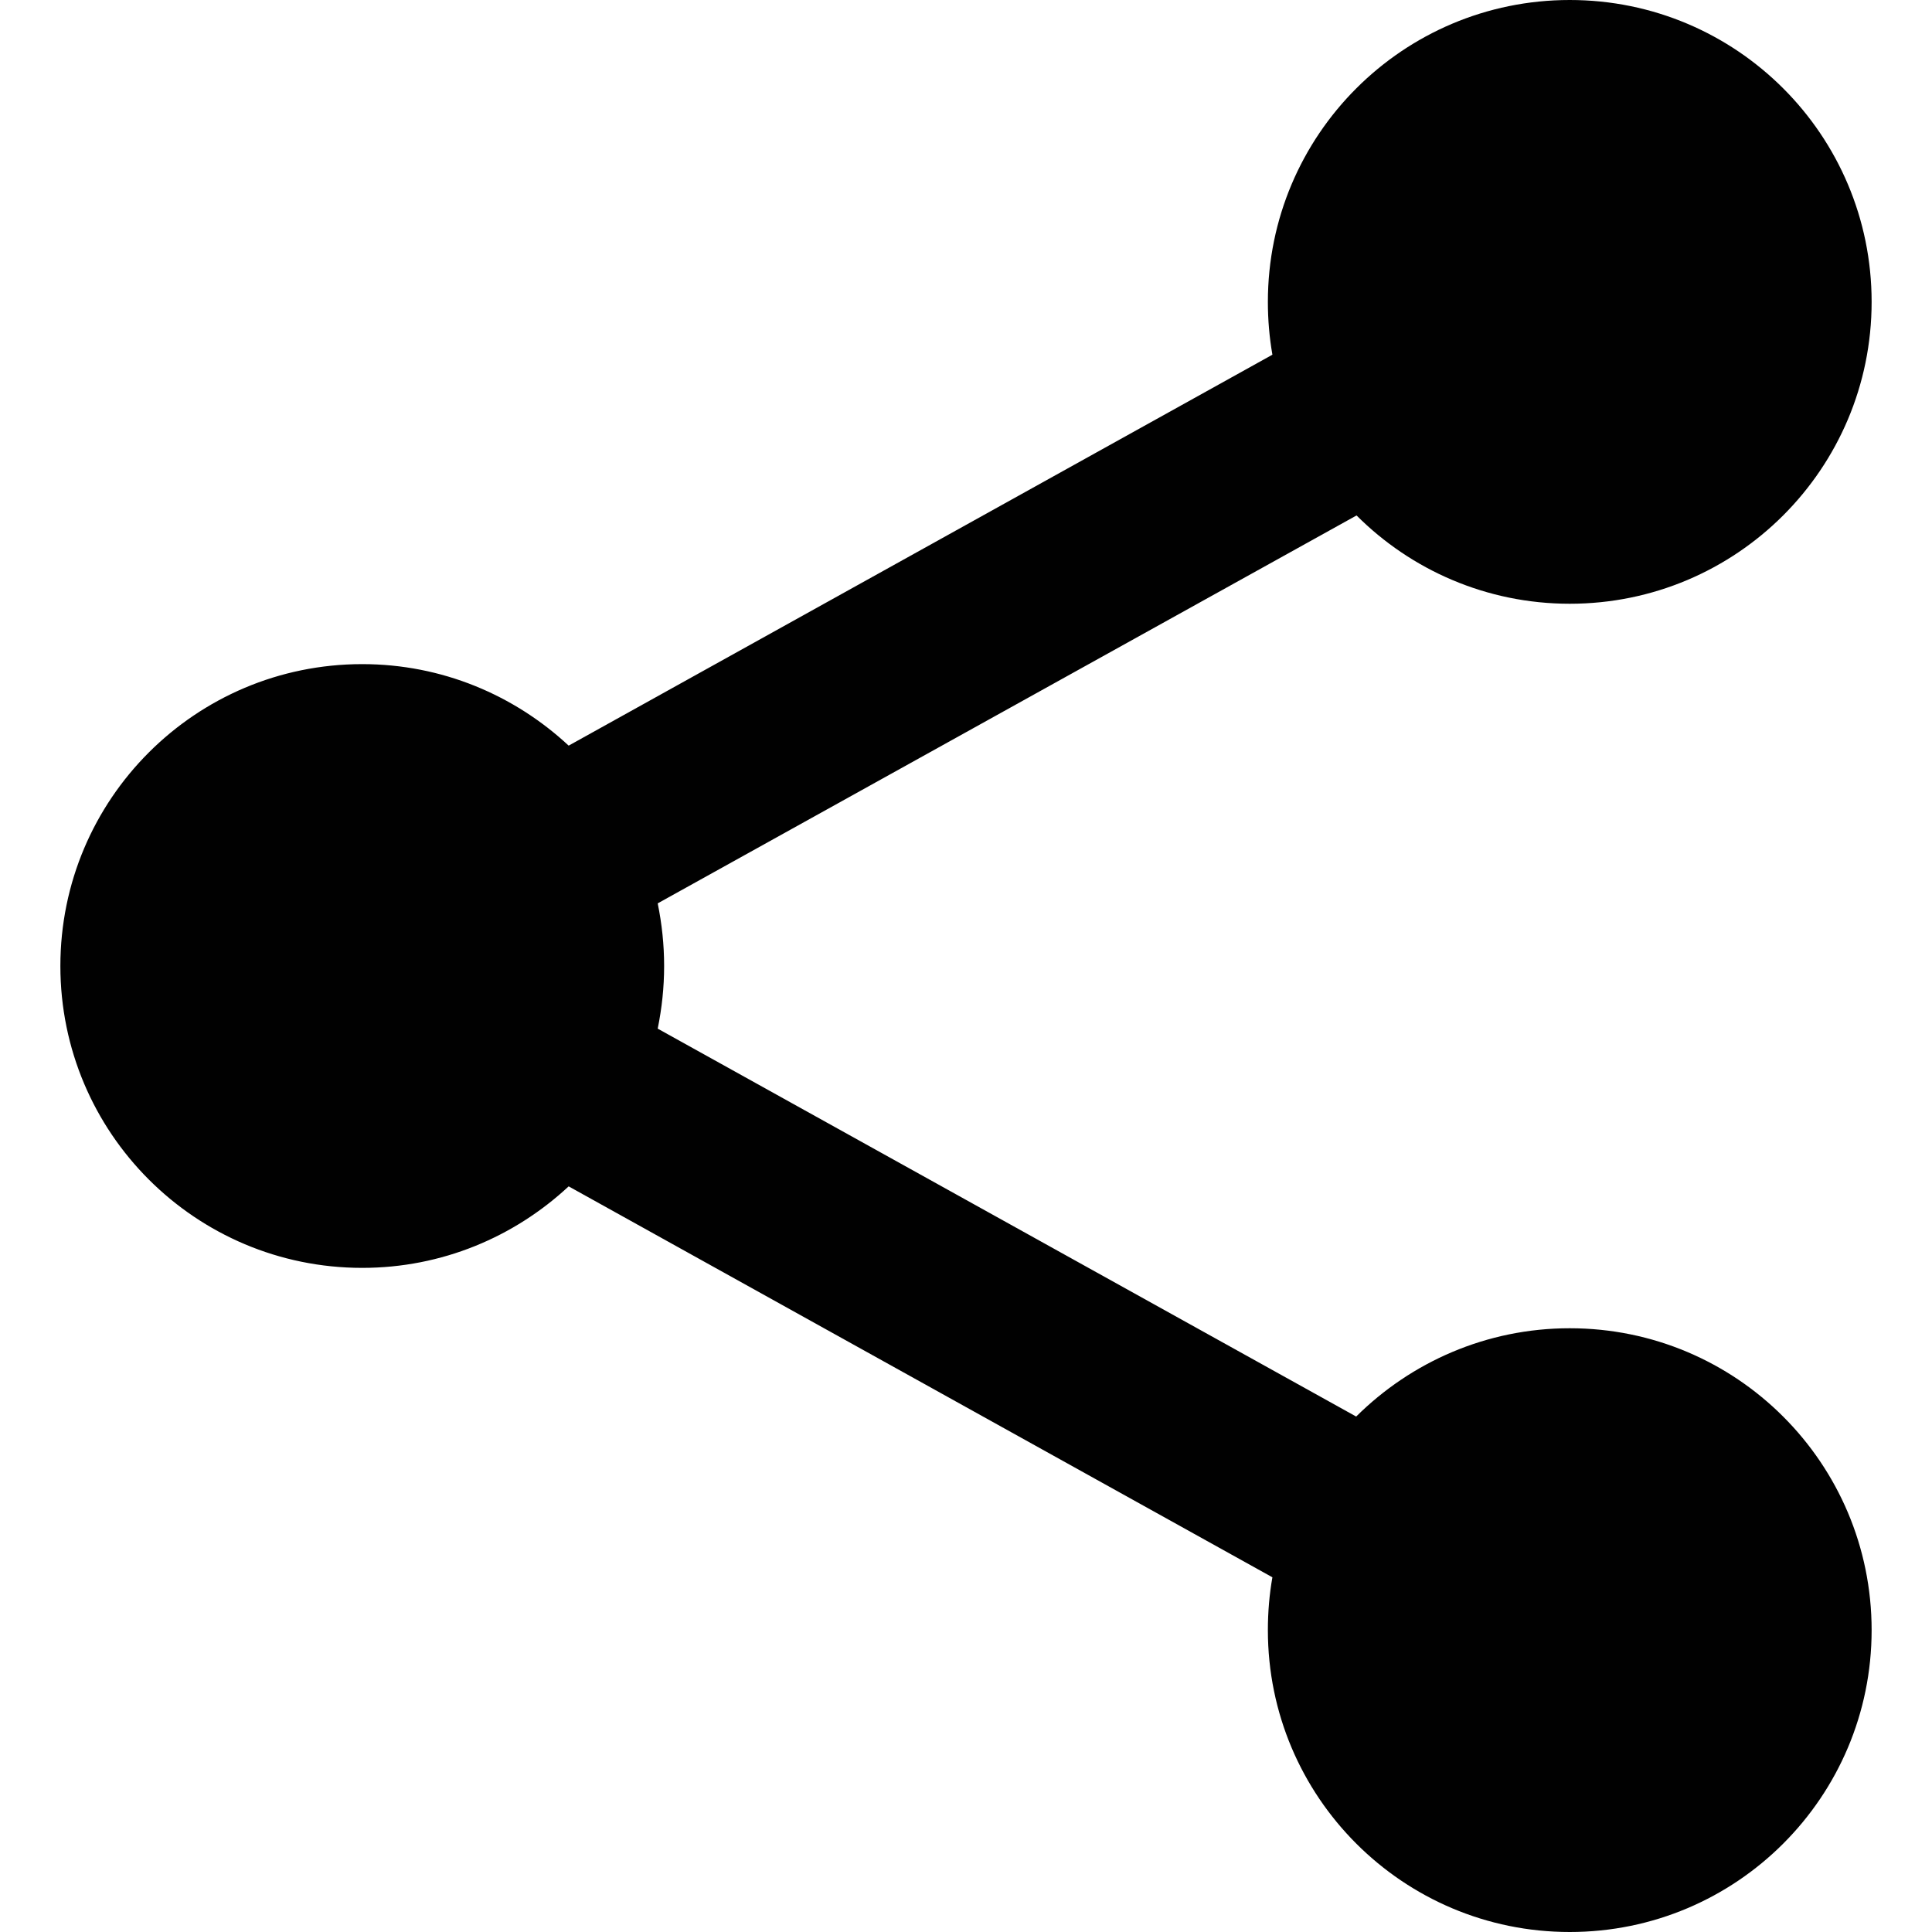
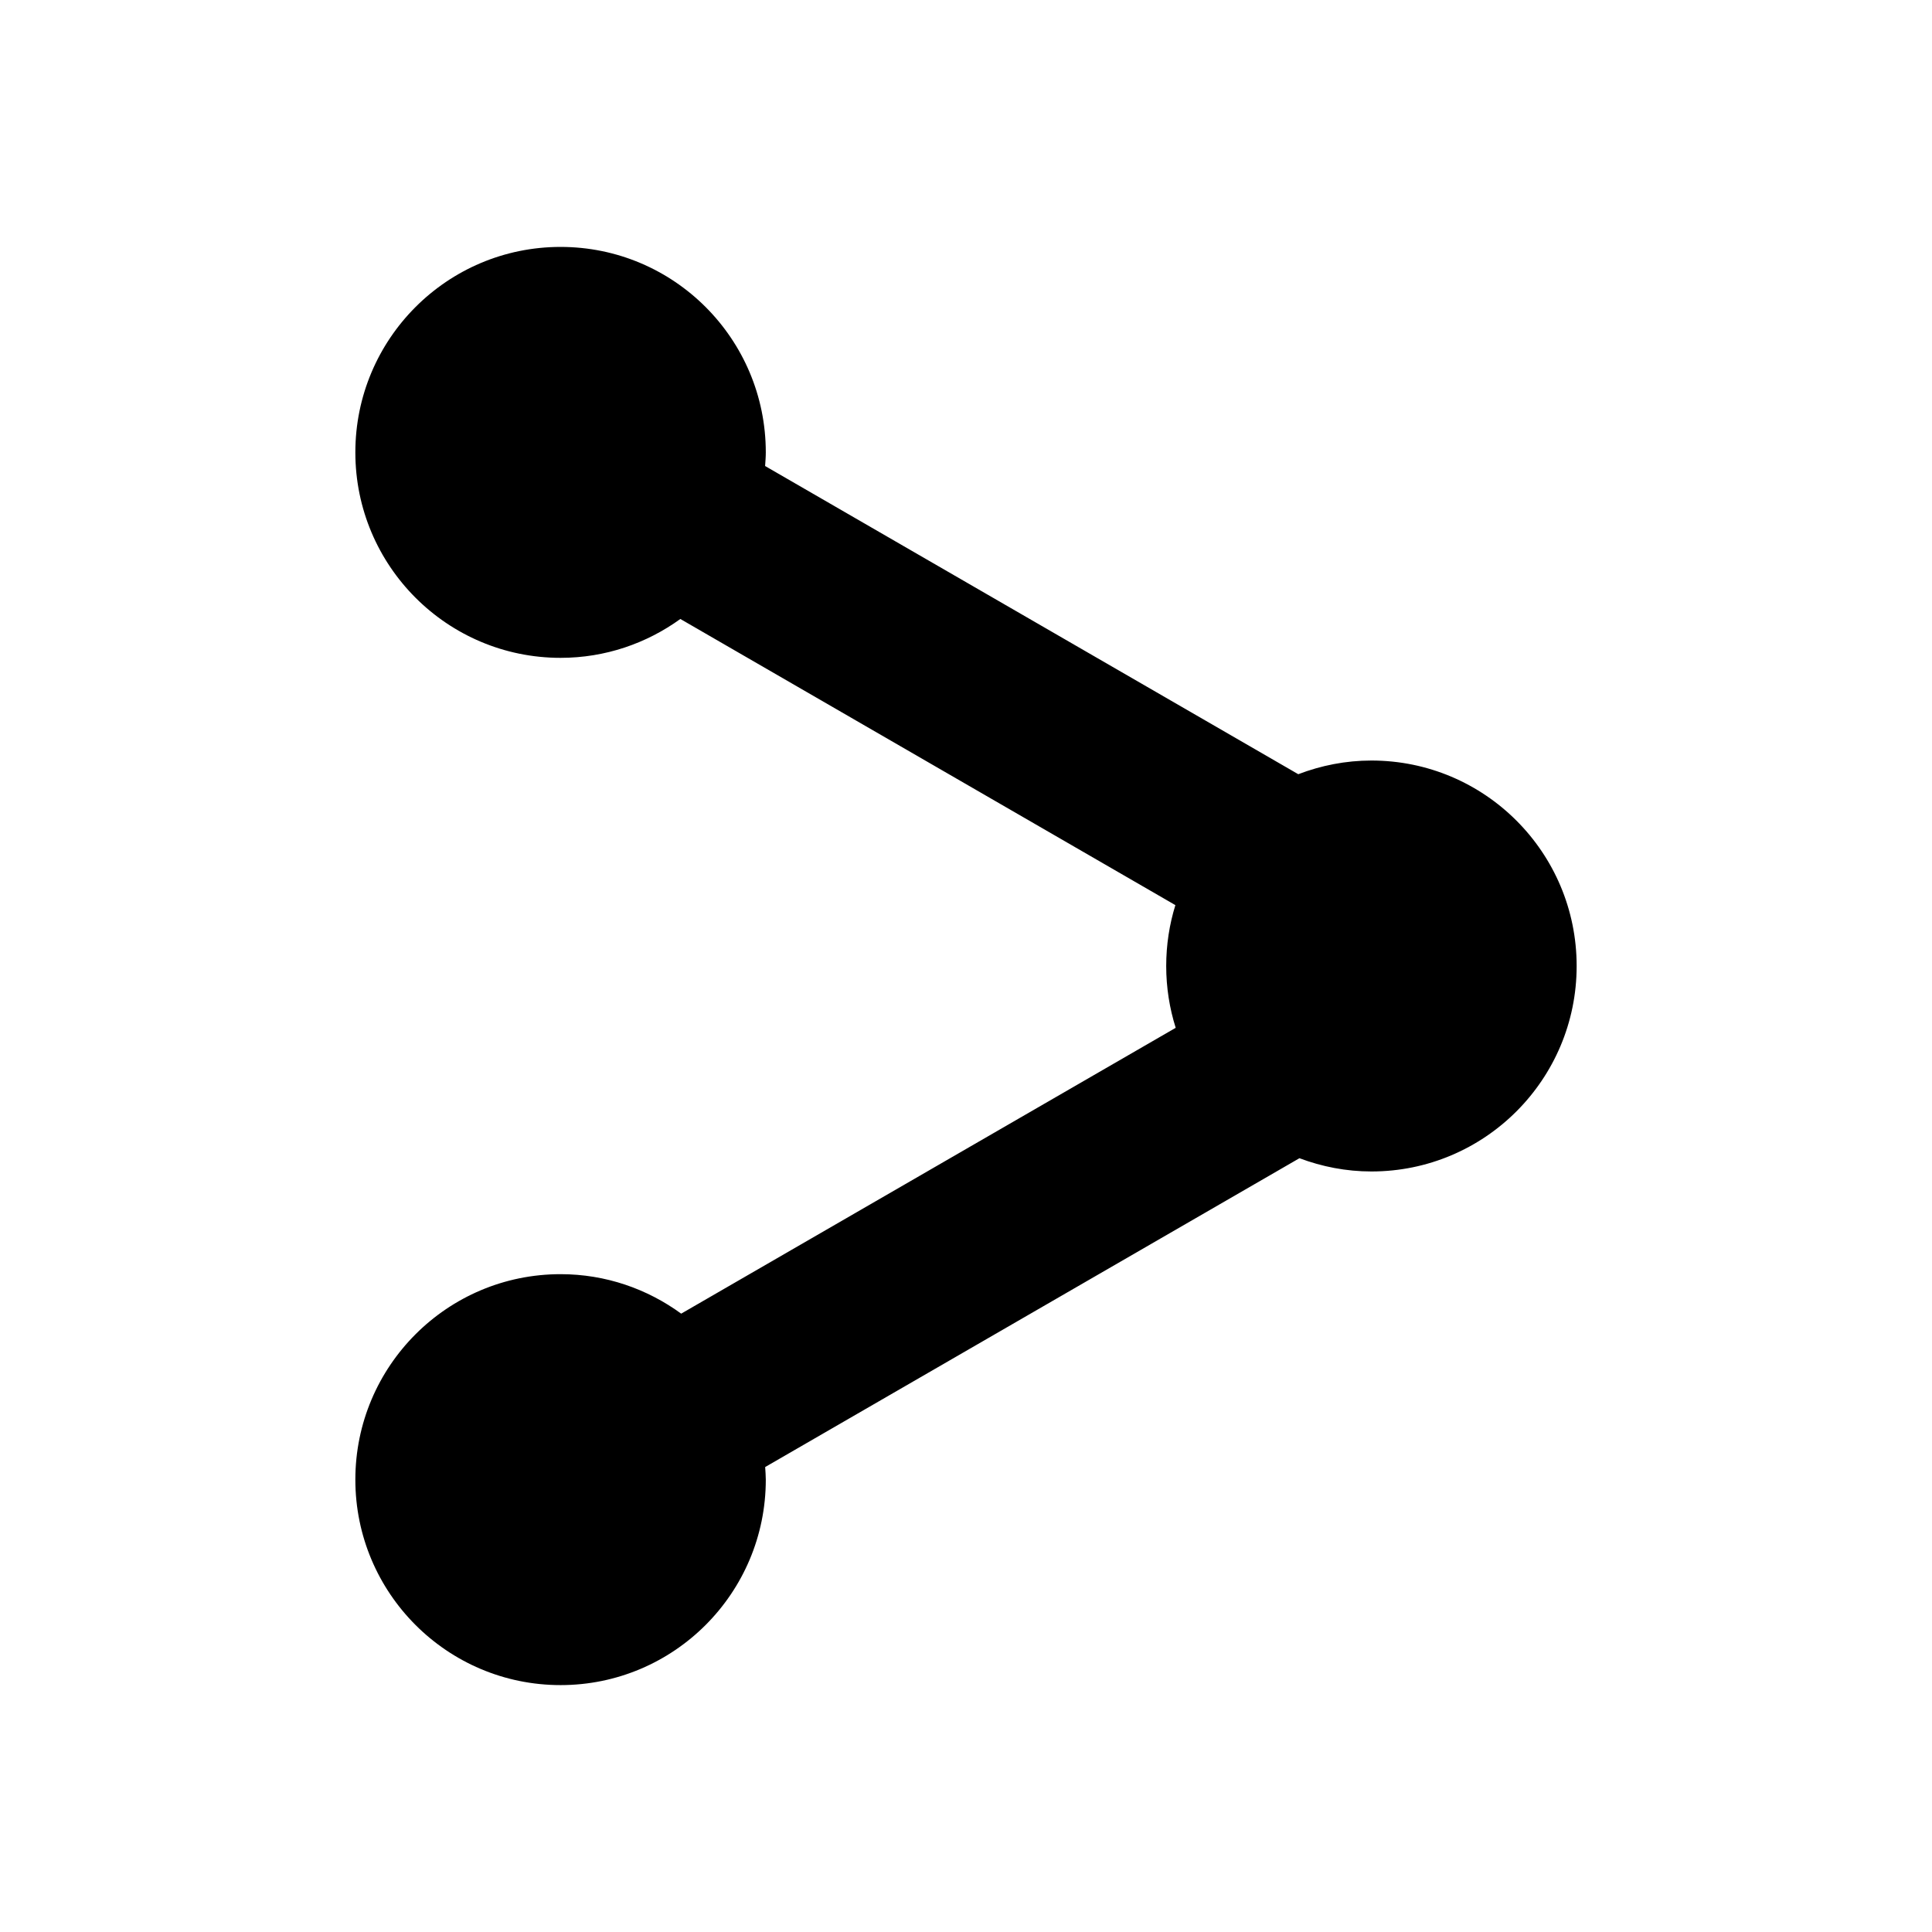
<svg xmlns="http://www.w3.org/2000/svg" width="512px" height="512px" viewBox="0 0 512 512" version="1.1">
  <defs />
  <g id="Page-1" stroke="none" stroke-width="1" fill="none" fill-rule="evenodd">
-     <g id="share" fill="#010101">
-       <g id="android-share" transform="translate(16, 0)">
-         <path d="M400,352 C377.9,352 357.9,361 343.4,375.4 L158.3,272.6 C159.4,267.2 160,261.7 160,256 C160,250.3 159.4,244.8 158.3,239.4 L343.5,136.6 C357.9,151 377.9,160 400,160 C444.2,160 480,124.2 480,80 C480,35.8 444.2,0 400,0 C355.8,0 320,35.8 320,80 C320,84.8 320.4,89.4 321.2,94 L134.7,197.6 C120.3,184.2 101.1,176 80,176 C35.8,176 0,211.8 0,256 C0,300.2 35.8,336 80,336 C101.1,336 120.3,327.8 134.7,314.4 L321.2,418 C320.4,422.5 320,427.2 320,432 C320,476.2 355.8,512 400,512 C444.2,512 480,476.2 480,432 C480,387.8 444.2,352 400,352 L400,352 Z" id="Shape" />
+     <g id="share" fill="#000000">
+       <g id="fi-share" transform="translate(94, 66)">
+         <path d="M269.443,135.549 C262.602,135.549 256.085,136.87 250.054,139.173 L108.762,57.5 C108.841,56.3 108.943,55.105 108.943,53.886 C108.943,23.815 84.592,-0.565 54.557,-0.565 C24.522,-0.565 0.171,23.815 0.171,53.886 C0.171,83.957 24.522,108.337 54.557,108.337 C66.42,108.337 77.362,104.491 86.3,98.035 L217.487,173.869 C215.909,178.966 215.057,184.388 215.057,190.005 C215.057,195.714 215.941,201.21 217.571,206.382 L86.522,282.131 C77.542,275.579 66.522,271.668 54.557,271.668 C24.522,271.668 0.171,296.048 0.171,326.119 C0.171,356.19 24.522,380.57 54.557,380.57 C84.592,380.57 108.943,356.19 108.943,326.119 C108.943,324.993 108.841,323.894 108.776,322.782 L250.364,240.939 C256.307,243.172 262.722,244.451 269.443,244.451 C299.478,244.451 323.829,220.071 323.829,190 C323.829,159.929 299.478,135.549 269.443,135.549 L269.443,135.549 Z" id="Shape" />
      </g>
    </g>
  </g>
</svg>
